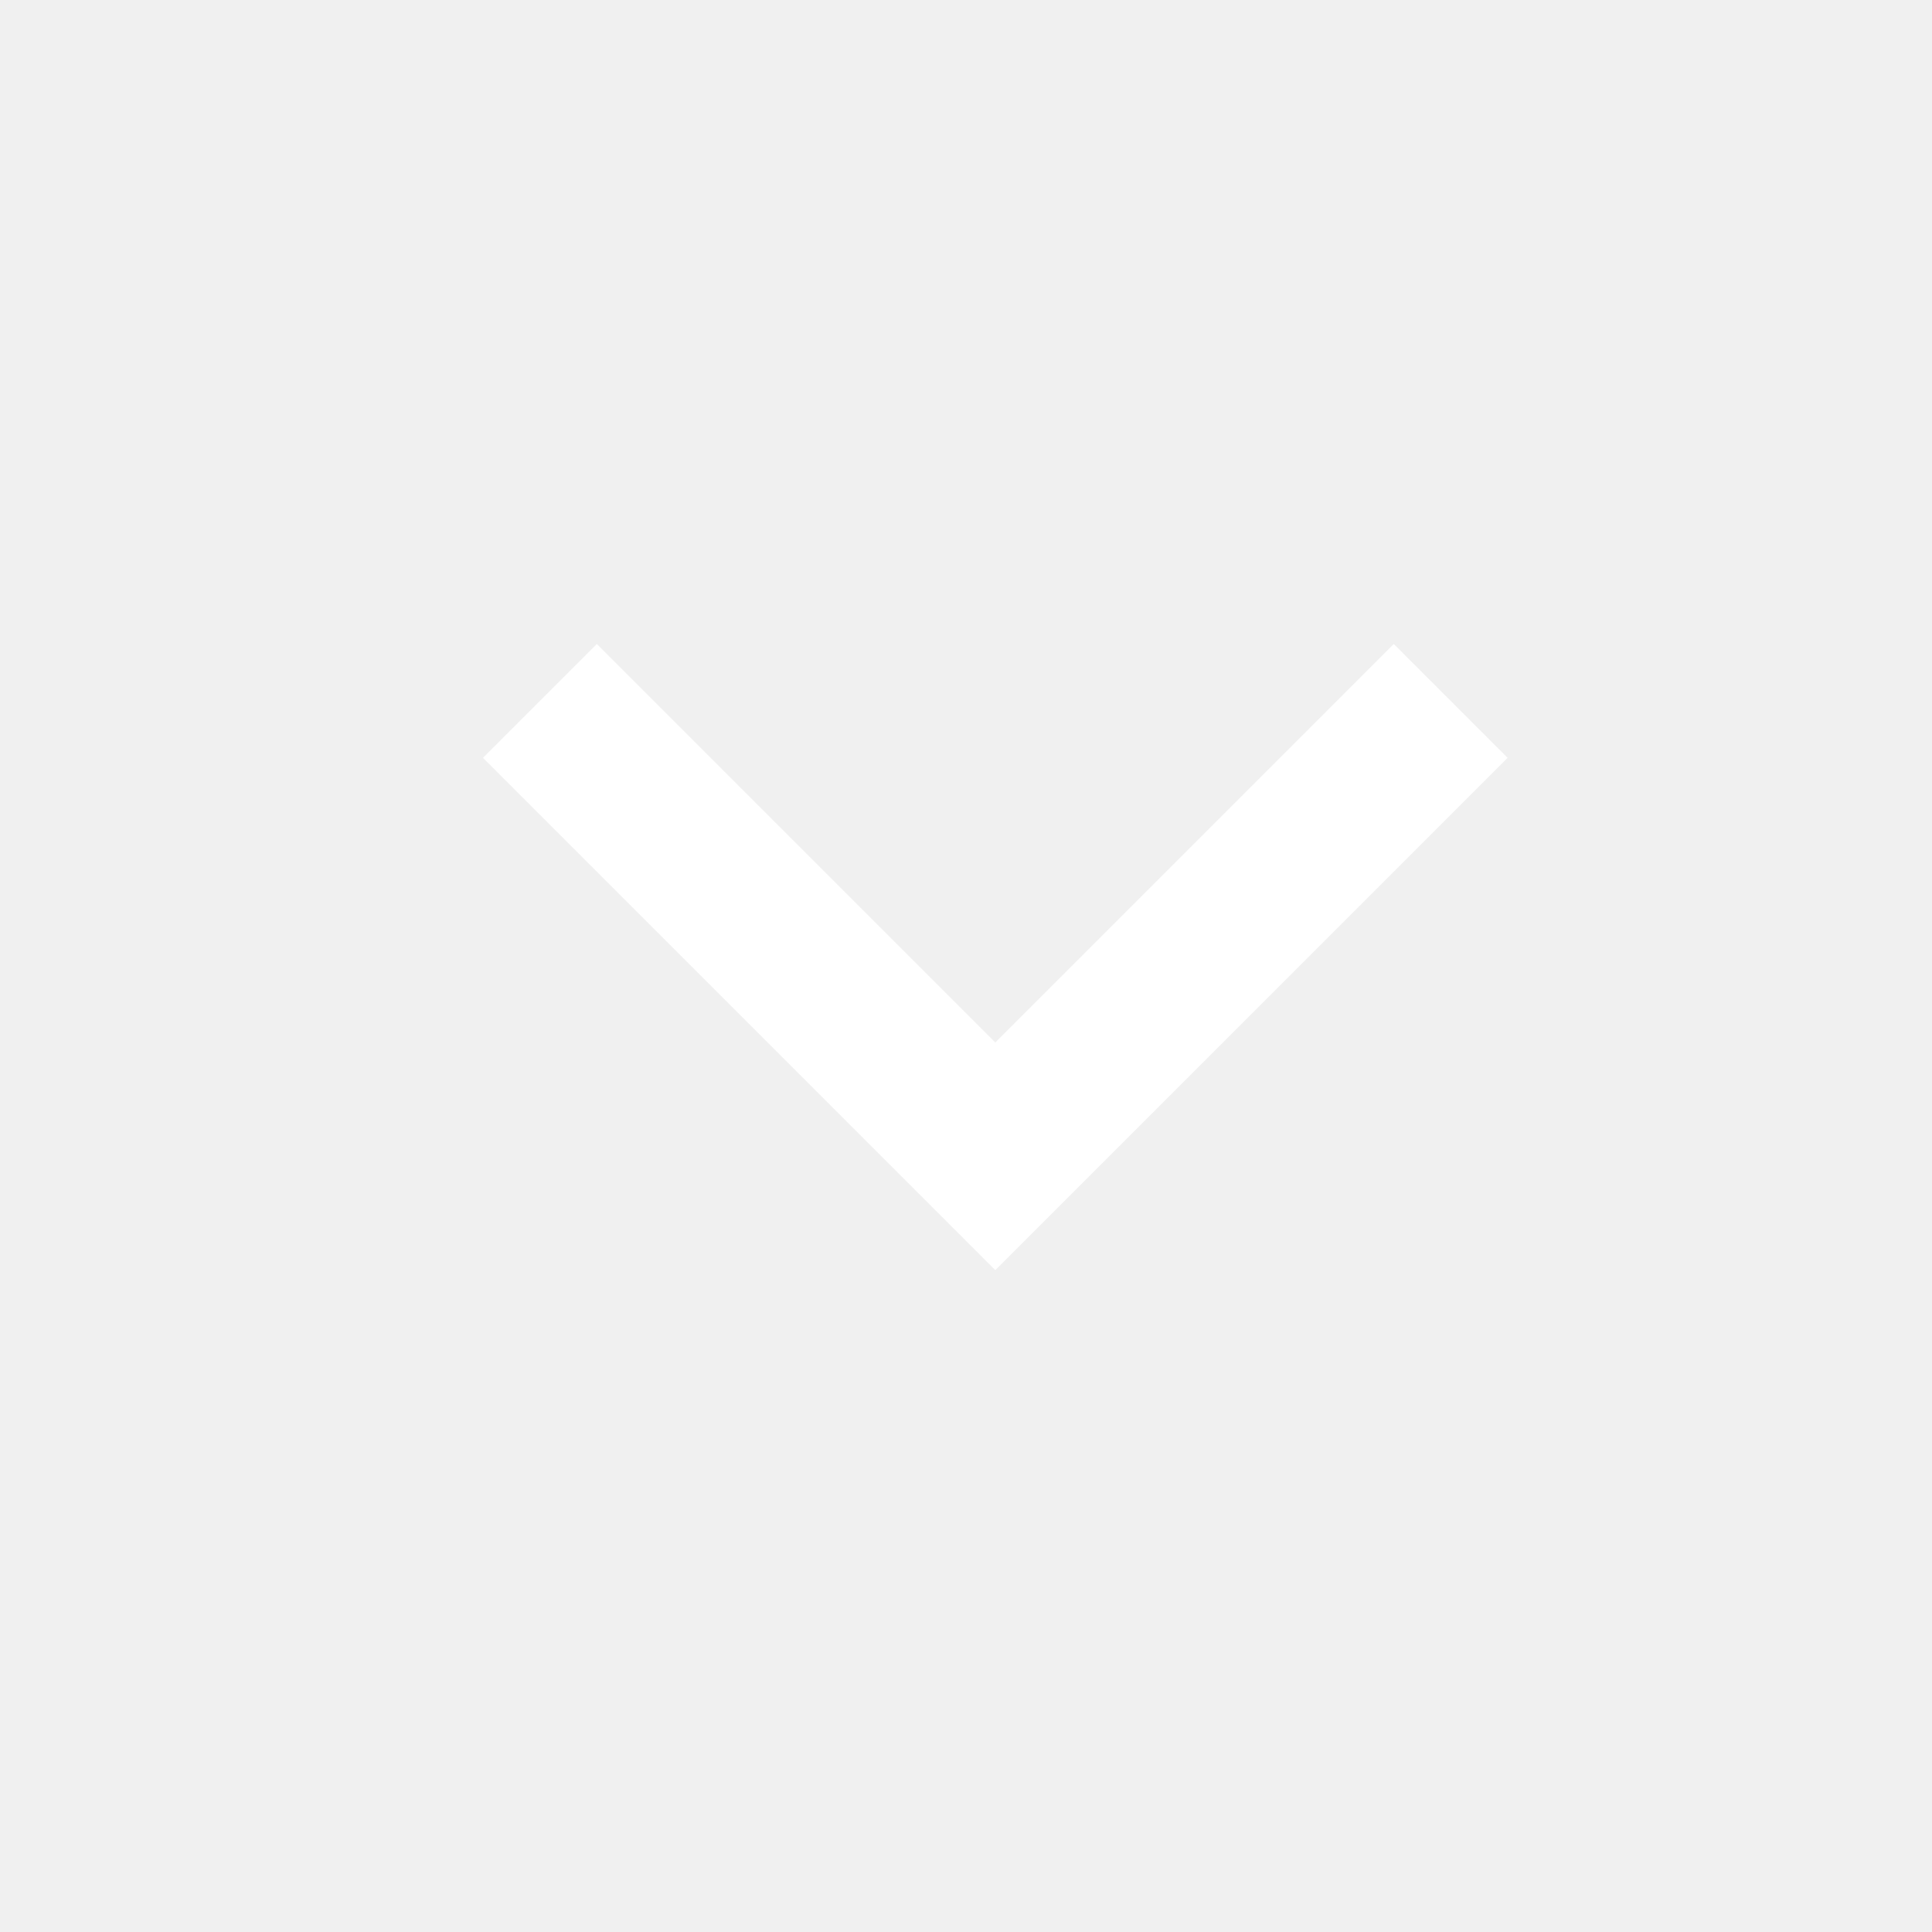
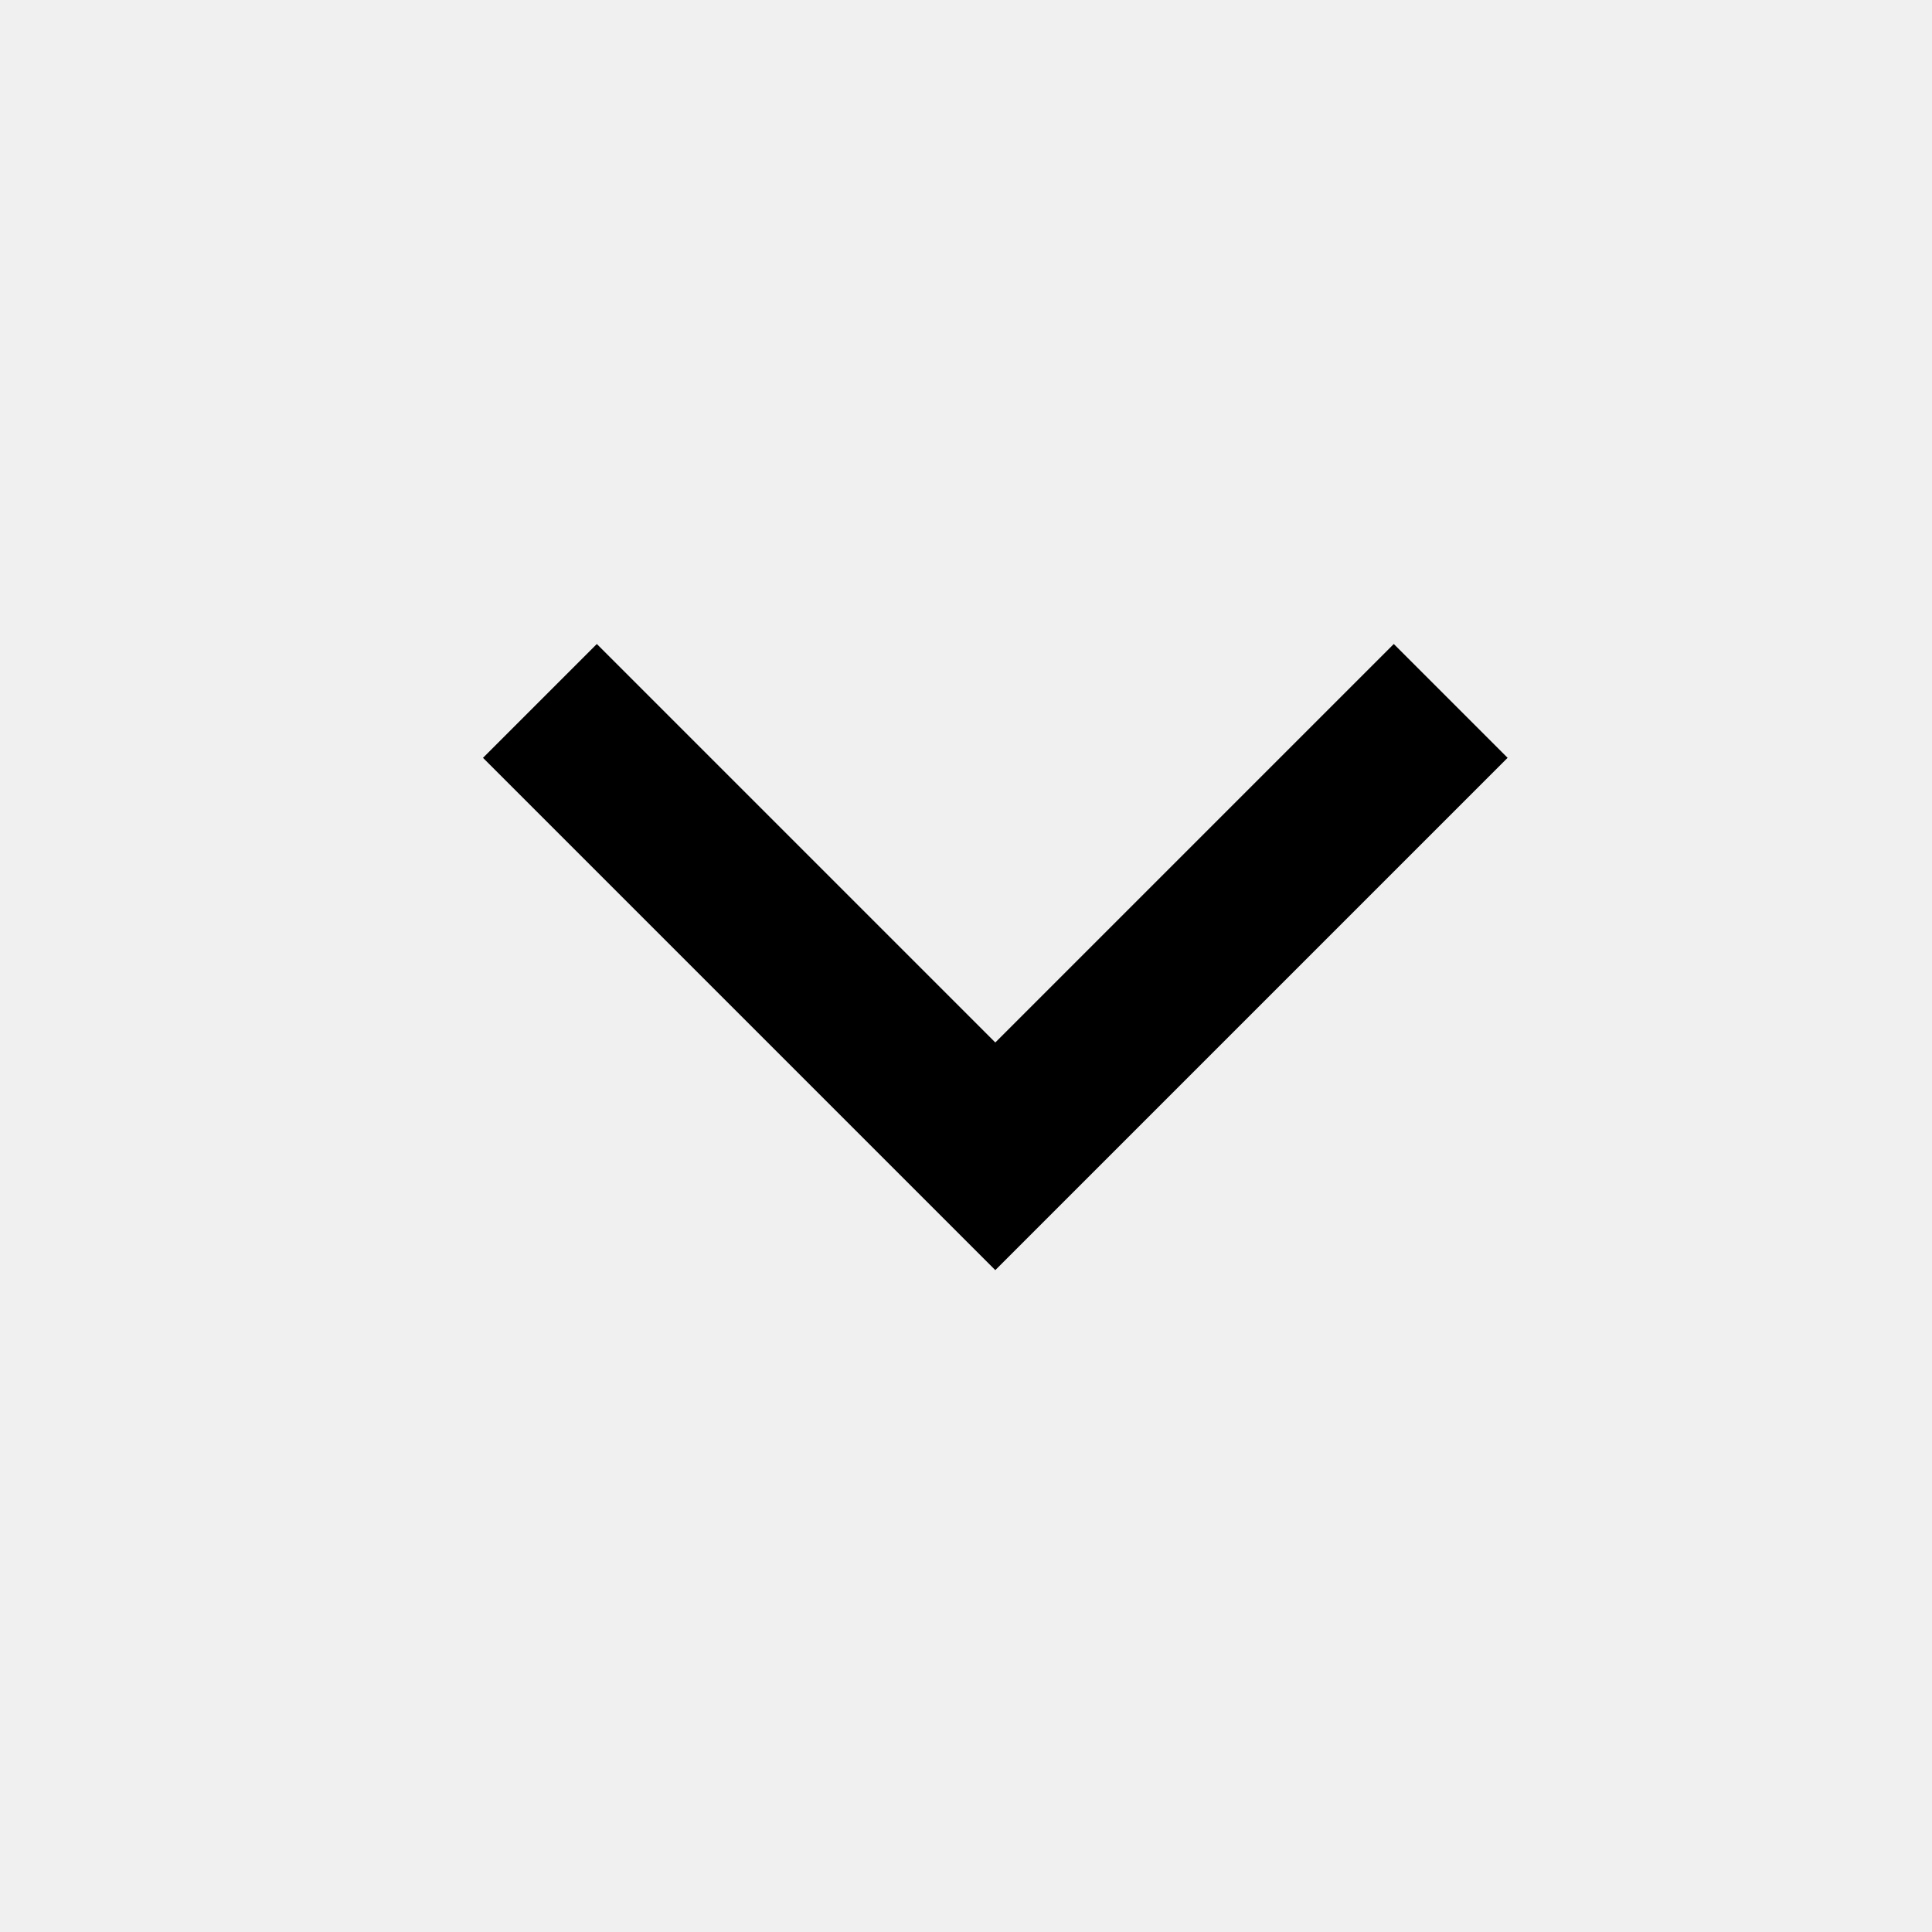
<svg xmlns="http://www.w3.org/2000/svg" width="24" height="24" viewBox="0 0 24 24" fill="none">
-   <path d="M12.364 12.95L17.314 8L18.728 9.414L12.364 15.778L6 9.414L7.414 8L12.364 12.95Z" fill="white" />
+   <path d="M12.364 12.95L17.314 8L18.728 9.414L12.364 15.778L6 9.414L7.414 8L12.364 12.95Z" fill="currentColor" />
</svg>
